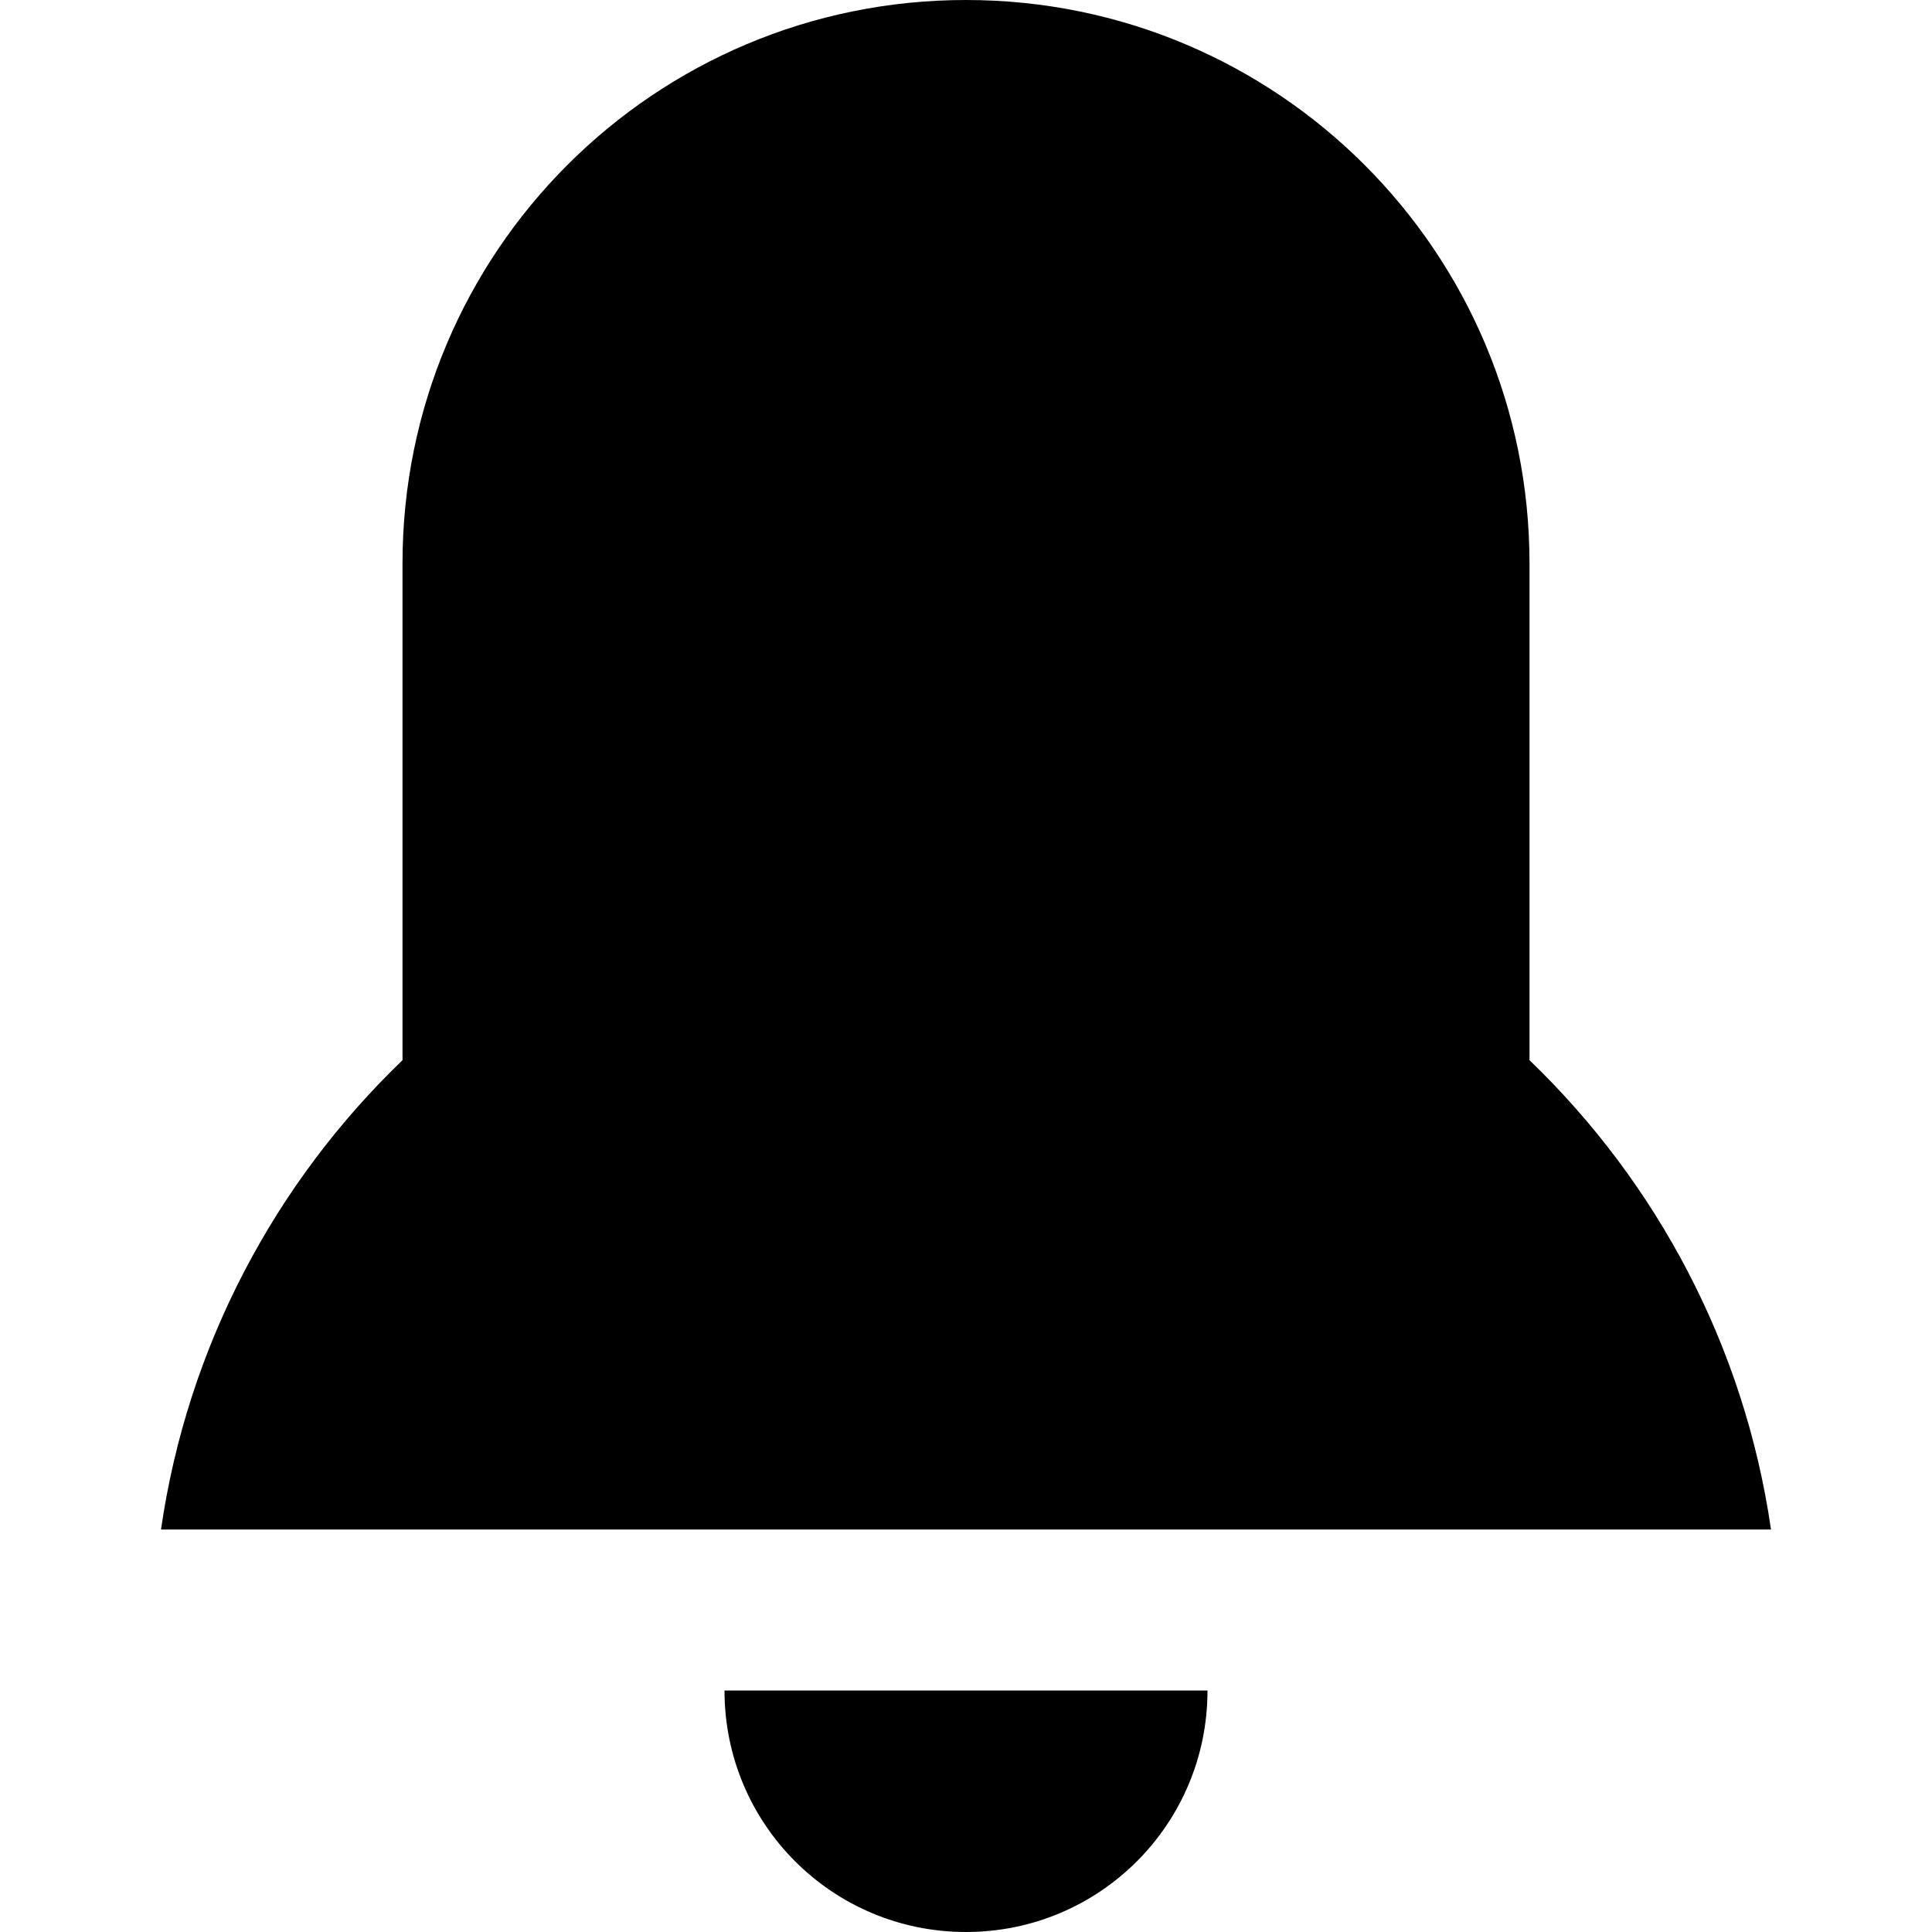
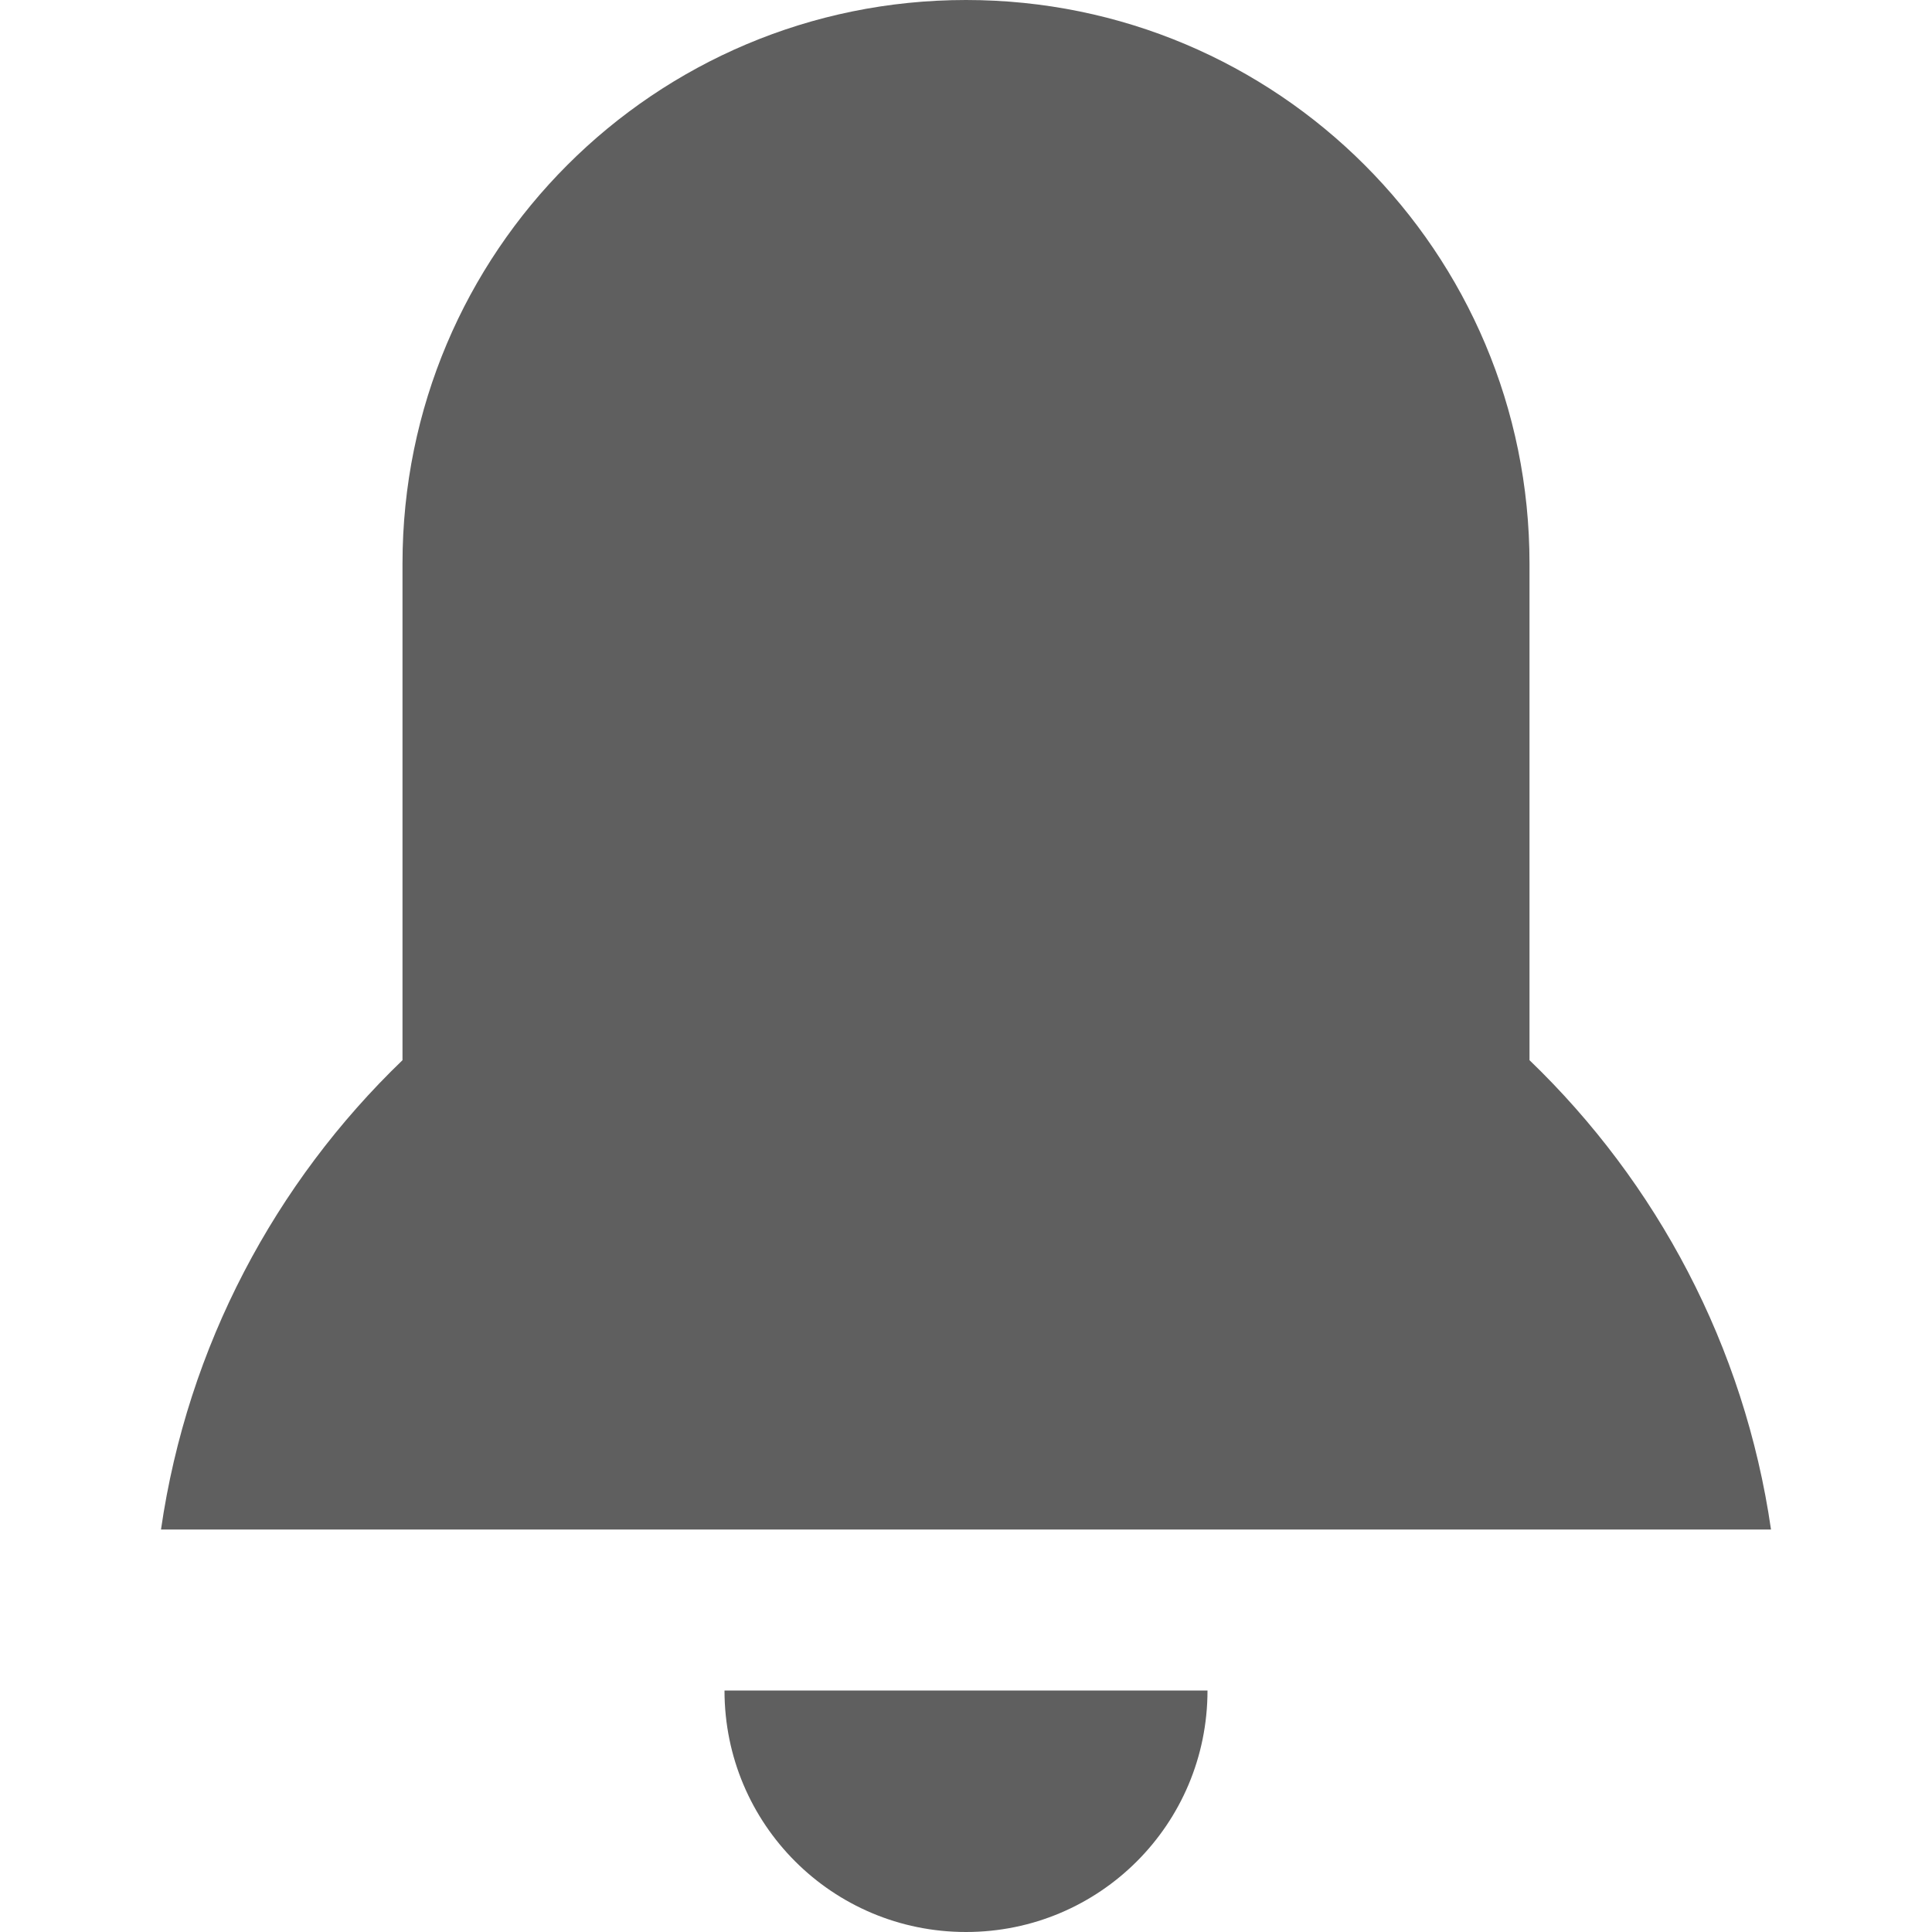
- <svg class="gUZ ztu U9O kVc" height="24" width="24" viewBox="0 0 24 24" aria-hidden="true" aria-label="" role="img">
+ <svg xmlns="http://www.w3.org/2000/svg" fill="#5f5f5f" class="gUZ ztu U9O kVc" height="24" width="24" viewBox="0 0 24 24" aria-hidden="true" aria-label="" role="img">
  <path d="M12 24c-1.66 0-3-1.34-3-3h6c0 1.66-1.34 3-3 3zm7-10.83c1.58 1.52 2.67 3.55 3 5.83H2c.33-2.28 1.42-4.31 3-5.83V7c0-3.87 3.13-7 7-7s7 3.13 7 7v6.17z" />
</svg>
